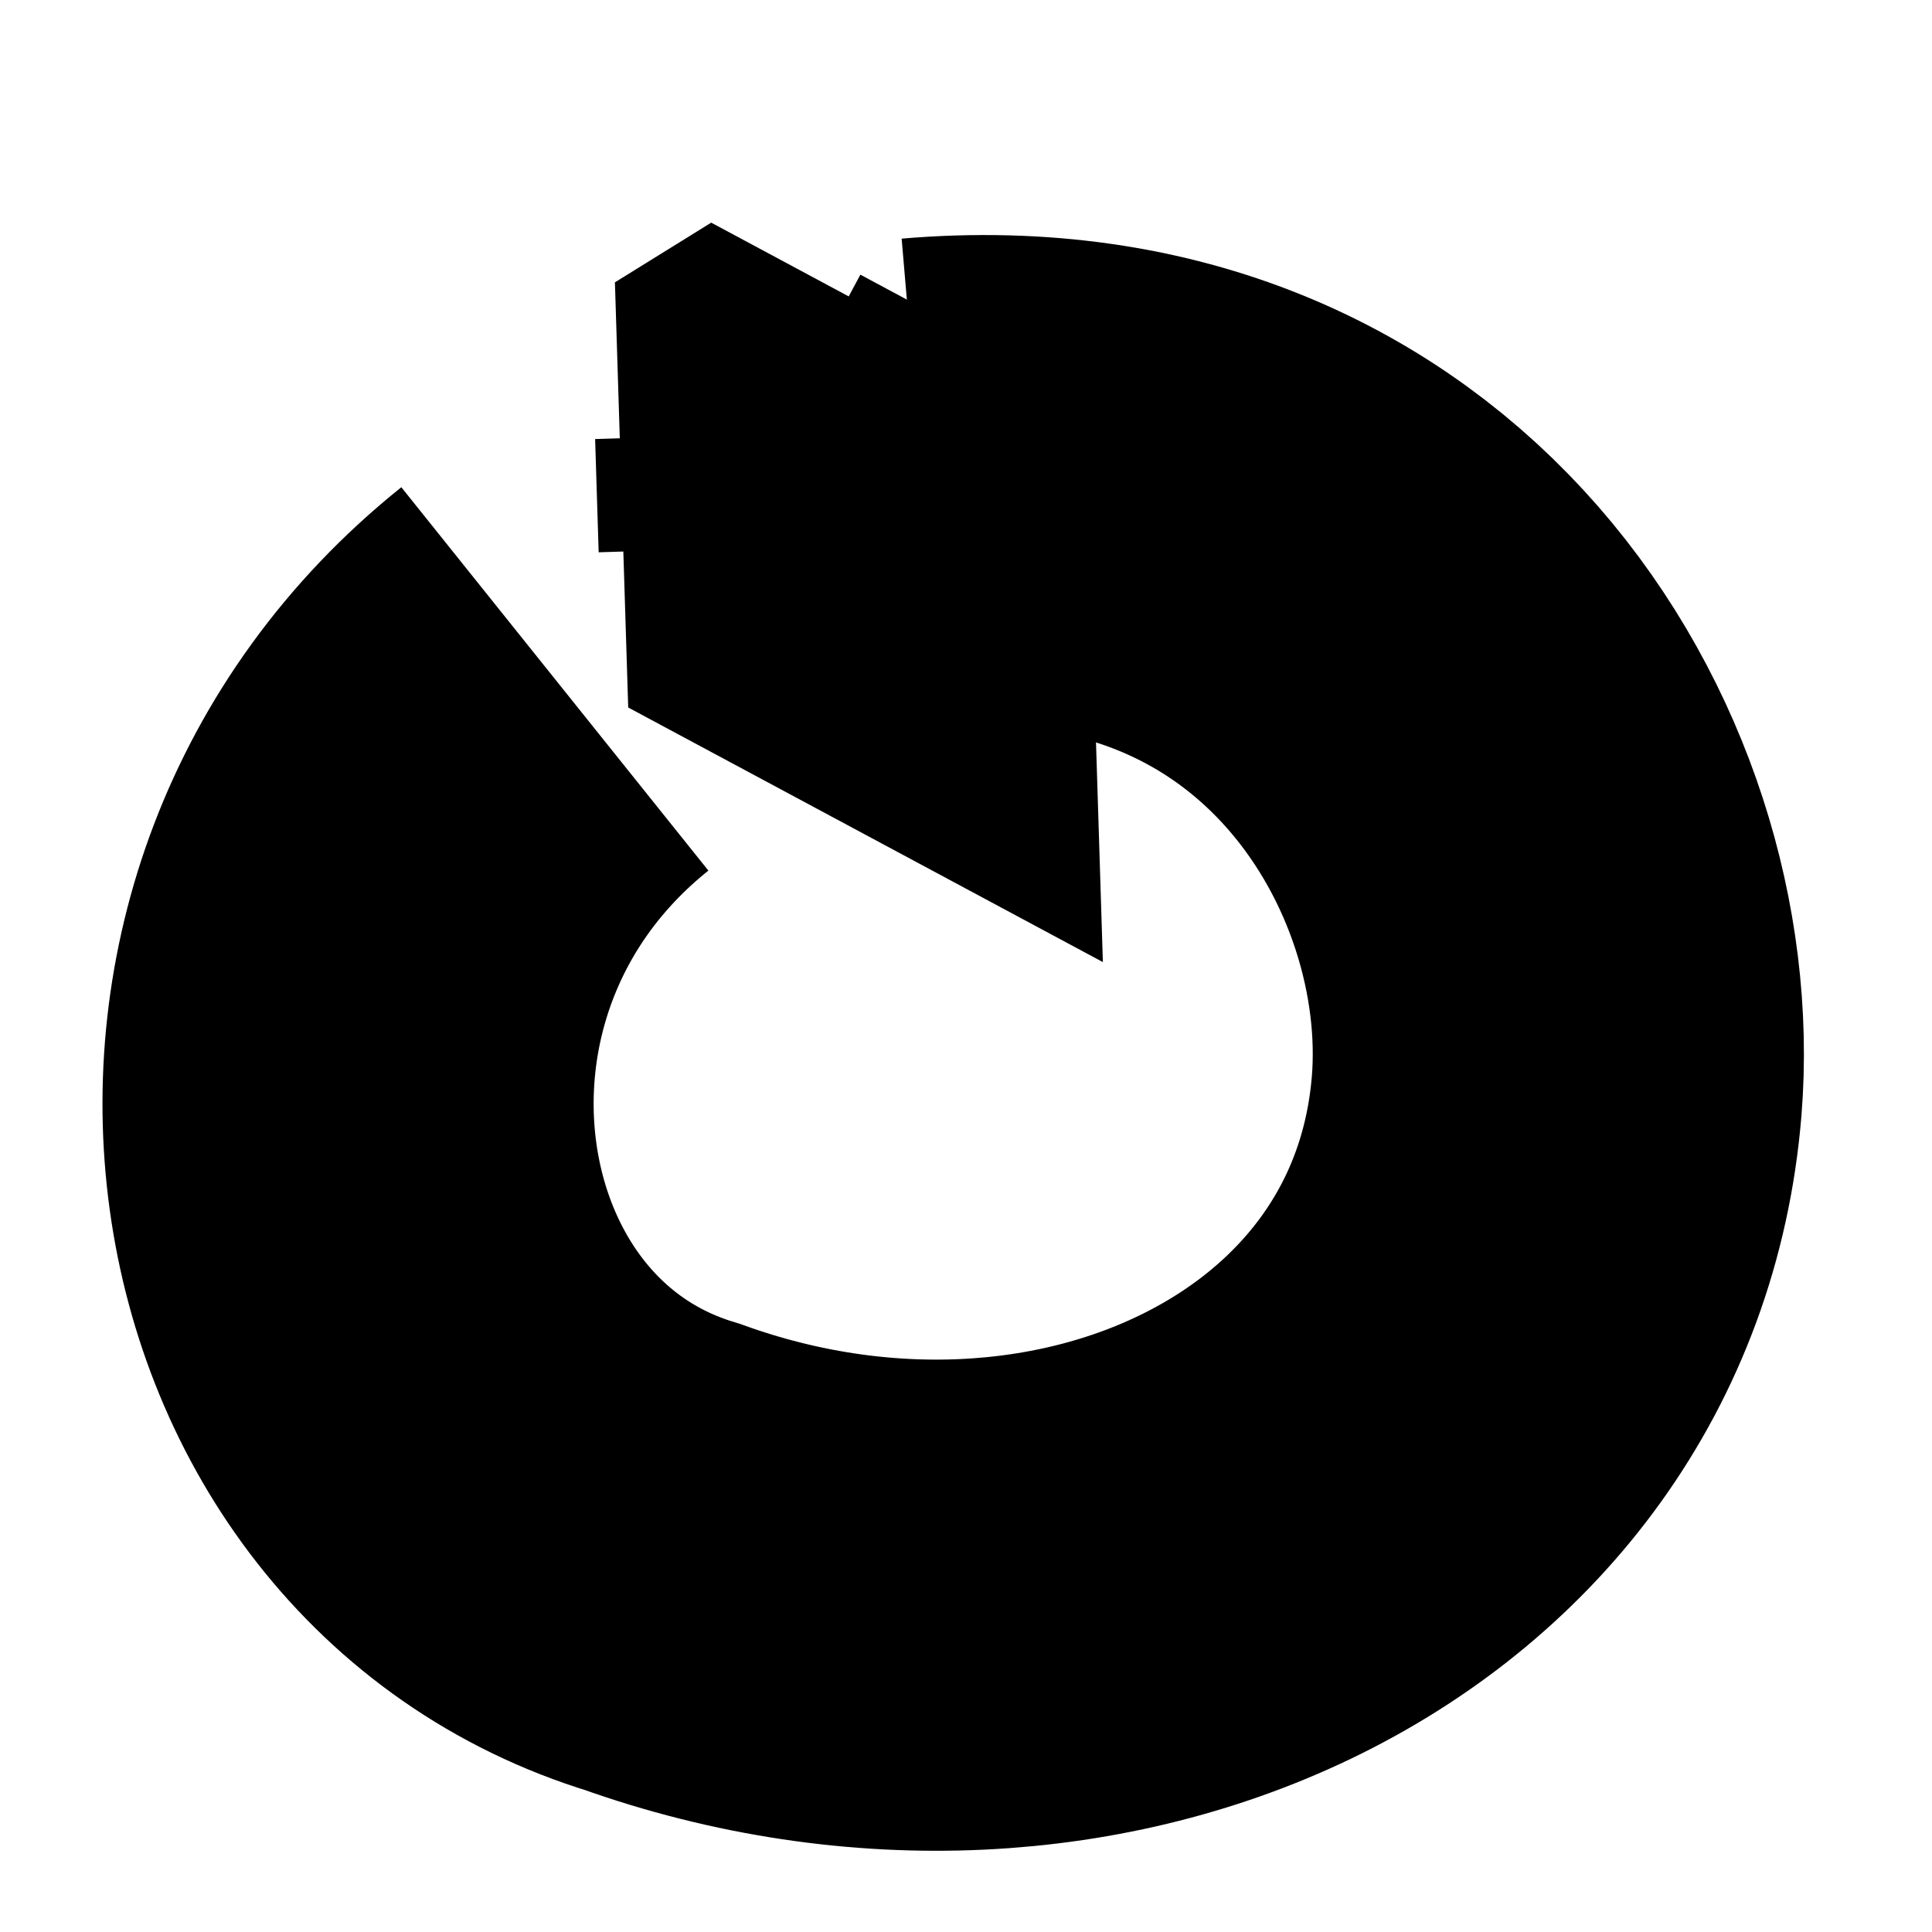
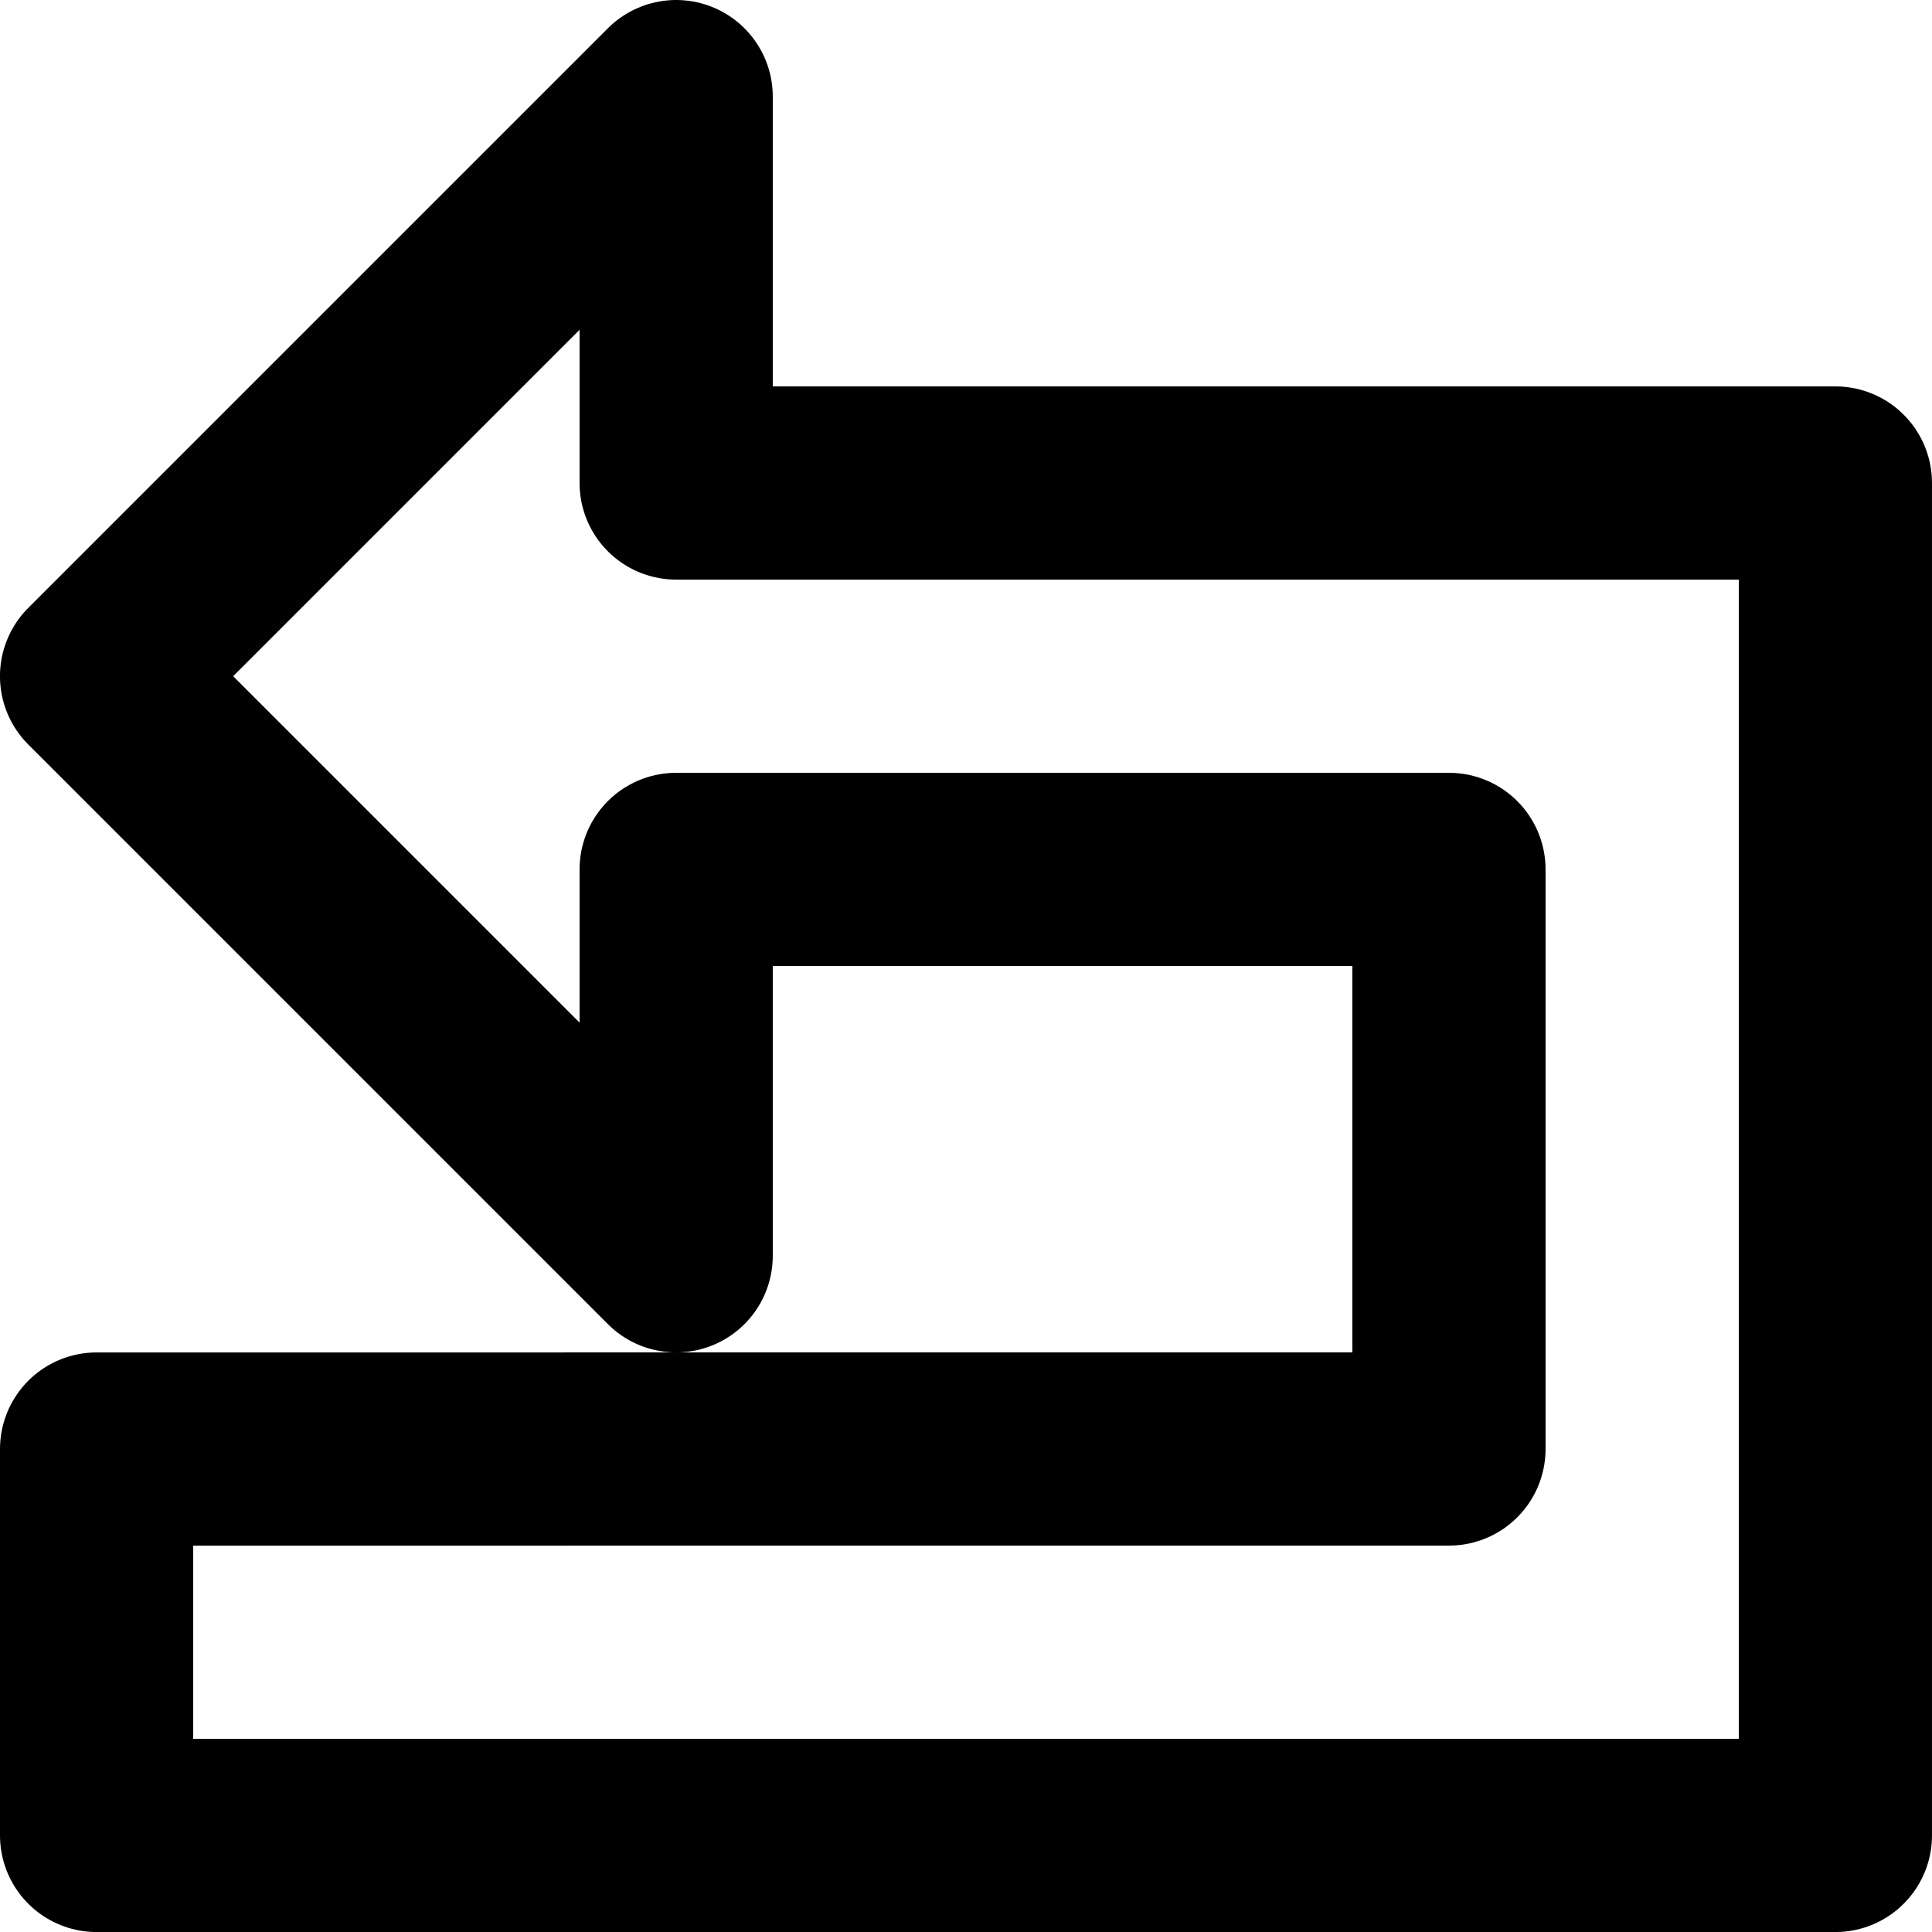
<svg xmlns="http://www.w3.org/2000/svg" width="1e3" height="1e3" version="1.1" viewBox="0 0 264.58 264.58">
-   <g transform="matrix(.84742 0 0 .84742 19.861 2.3936)" fill="none" stroke="#000001" stroke-miterlimit="2" stroke-width="79.374">
-     <path d="m66.229 106.89c-53.124 42.548-39.637 124.56 17.365 141.89 67.053 24.035 139.18-9.333 144.53-74.496 3.757-46.347-31.424-105.08-102.47-99.002" style="paint-order:normal" />
-     <path d="m96.843 76.535 15.562-9.645 0.572 18.299z" style="paint-order:normal" />
-   </g>
+   <path d="m13.229 198.44v52.916h238.12v-185.21h-158.75v-52.916l-79.374 79.374 79.374 79.374v-52.916h105.83v79.374z" fill="none" stroke="#000" stroke-linejoin="round" stroke-width="26.458" />
</svg>
